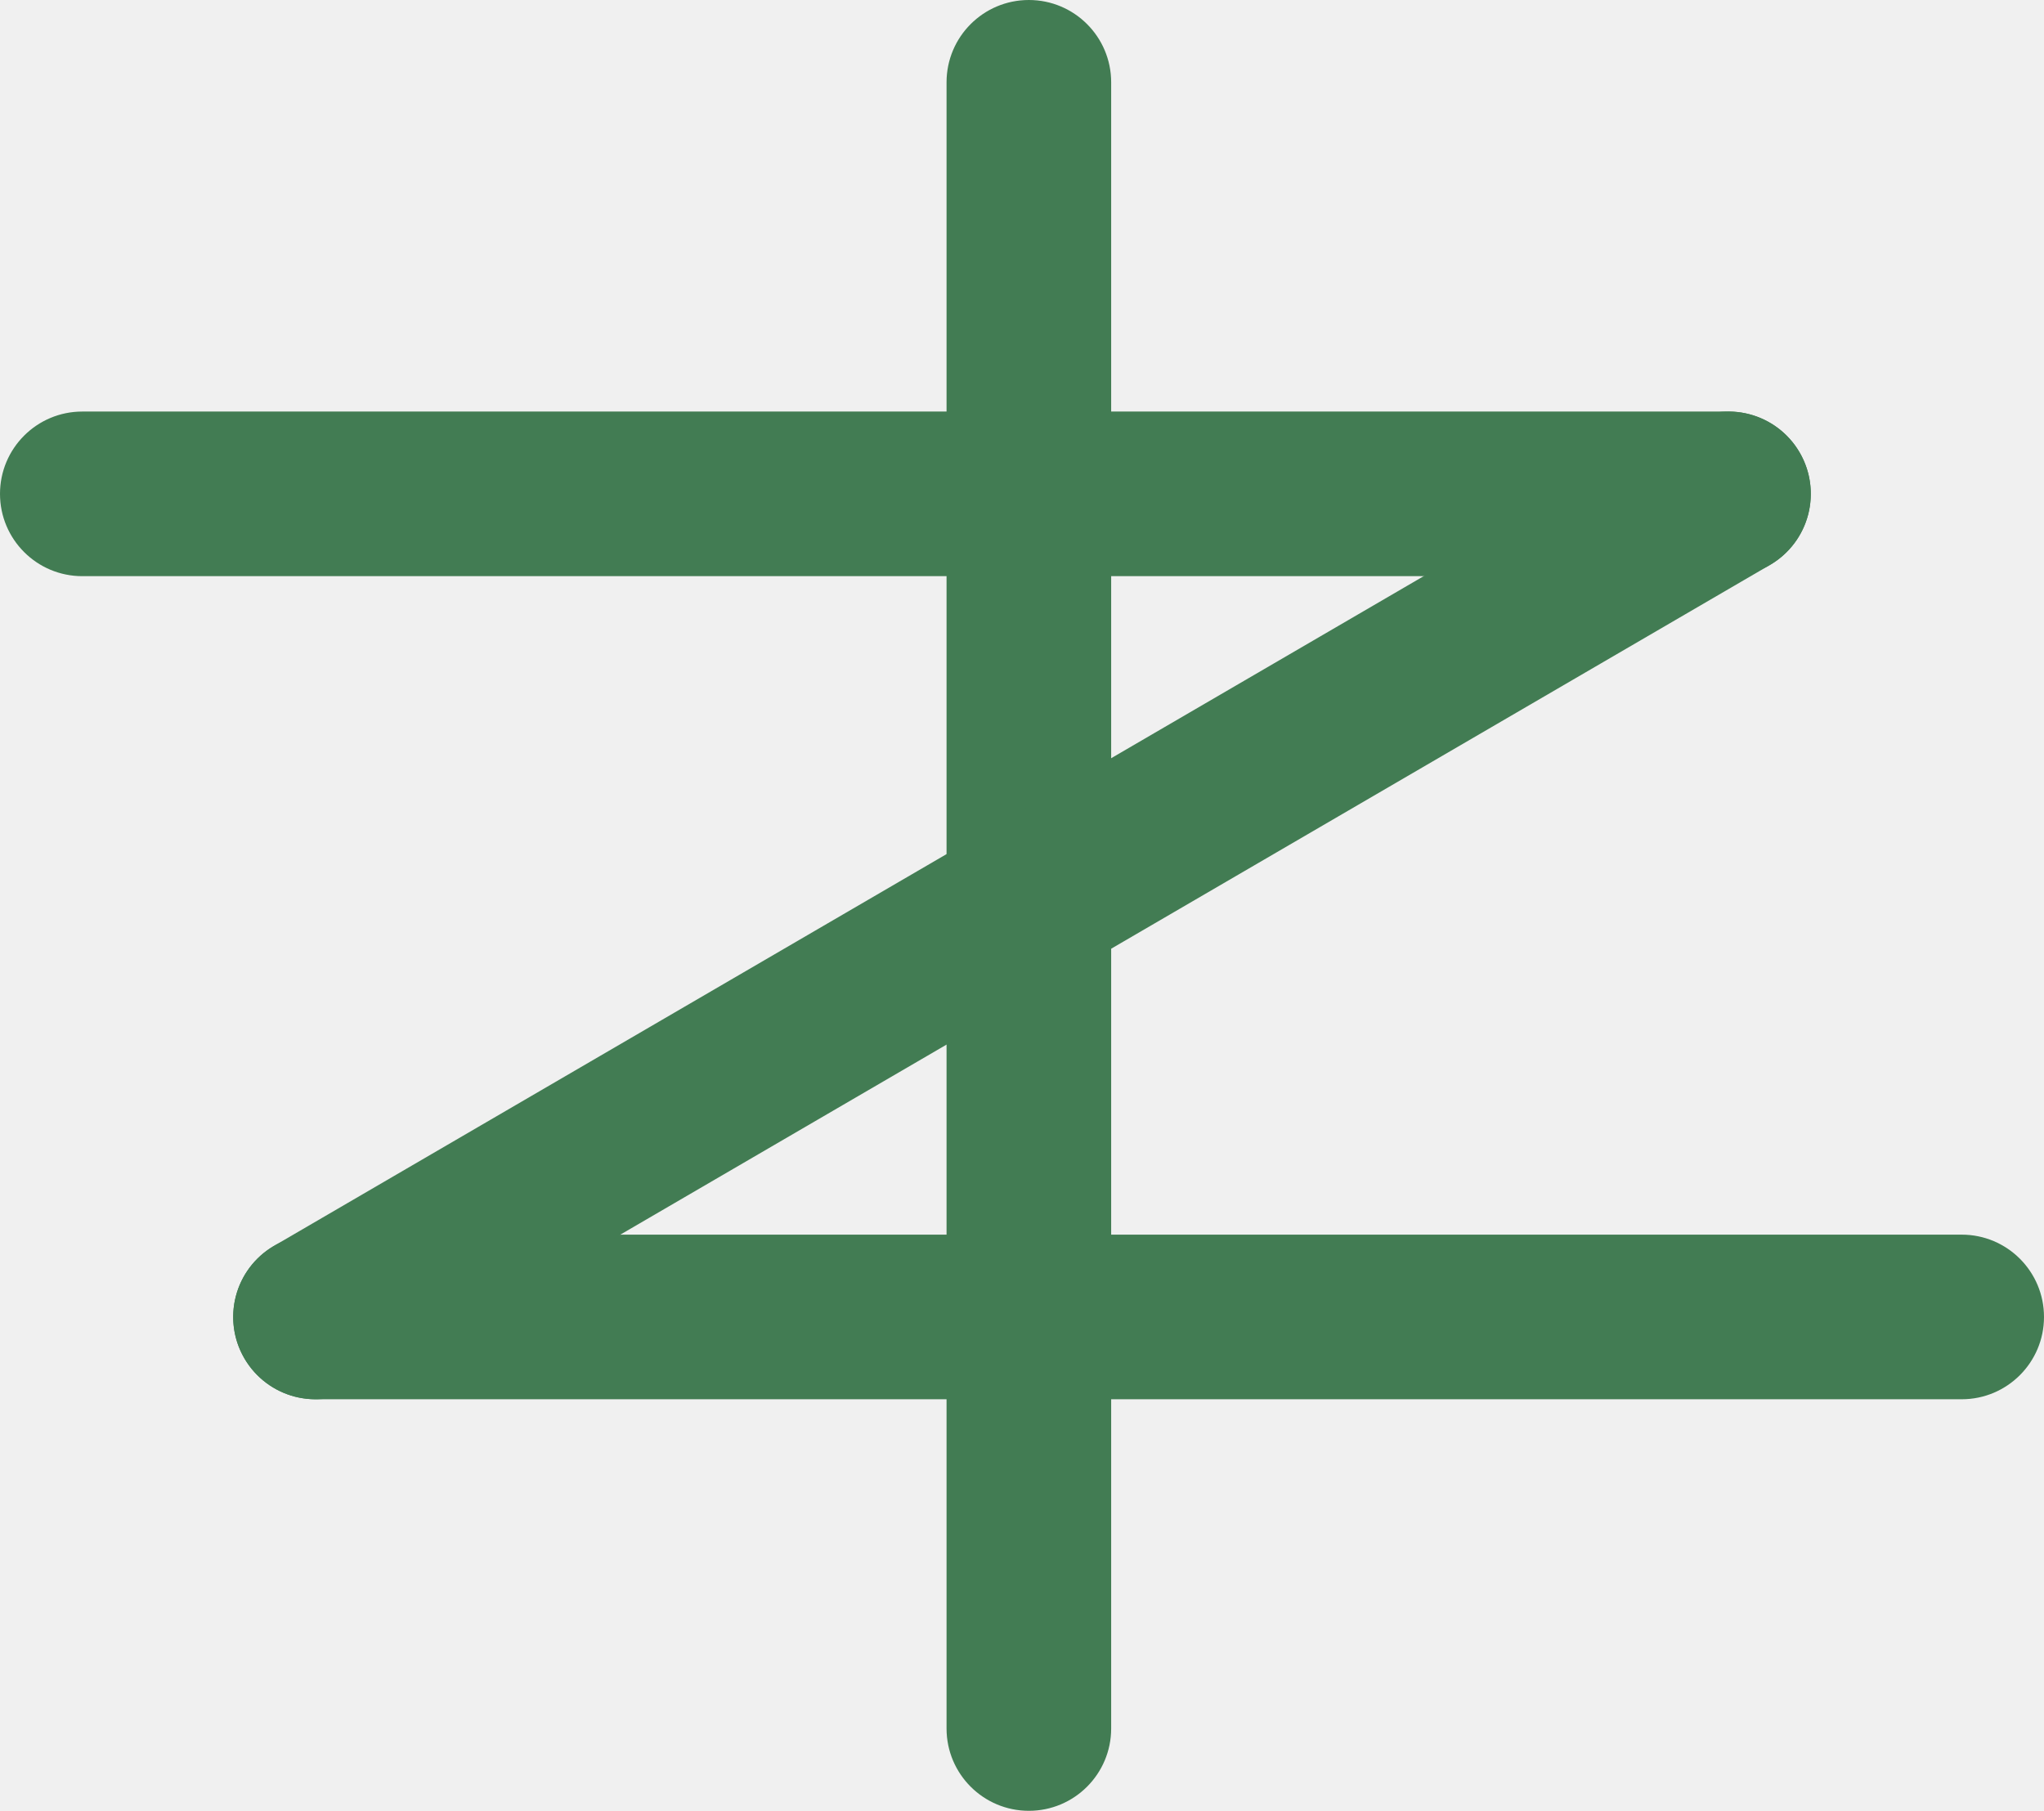
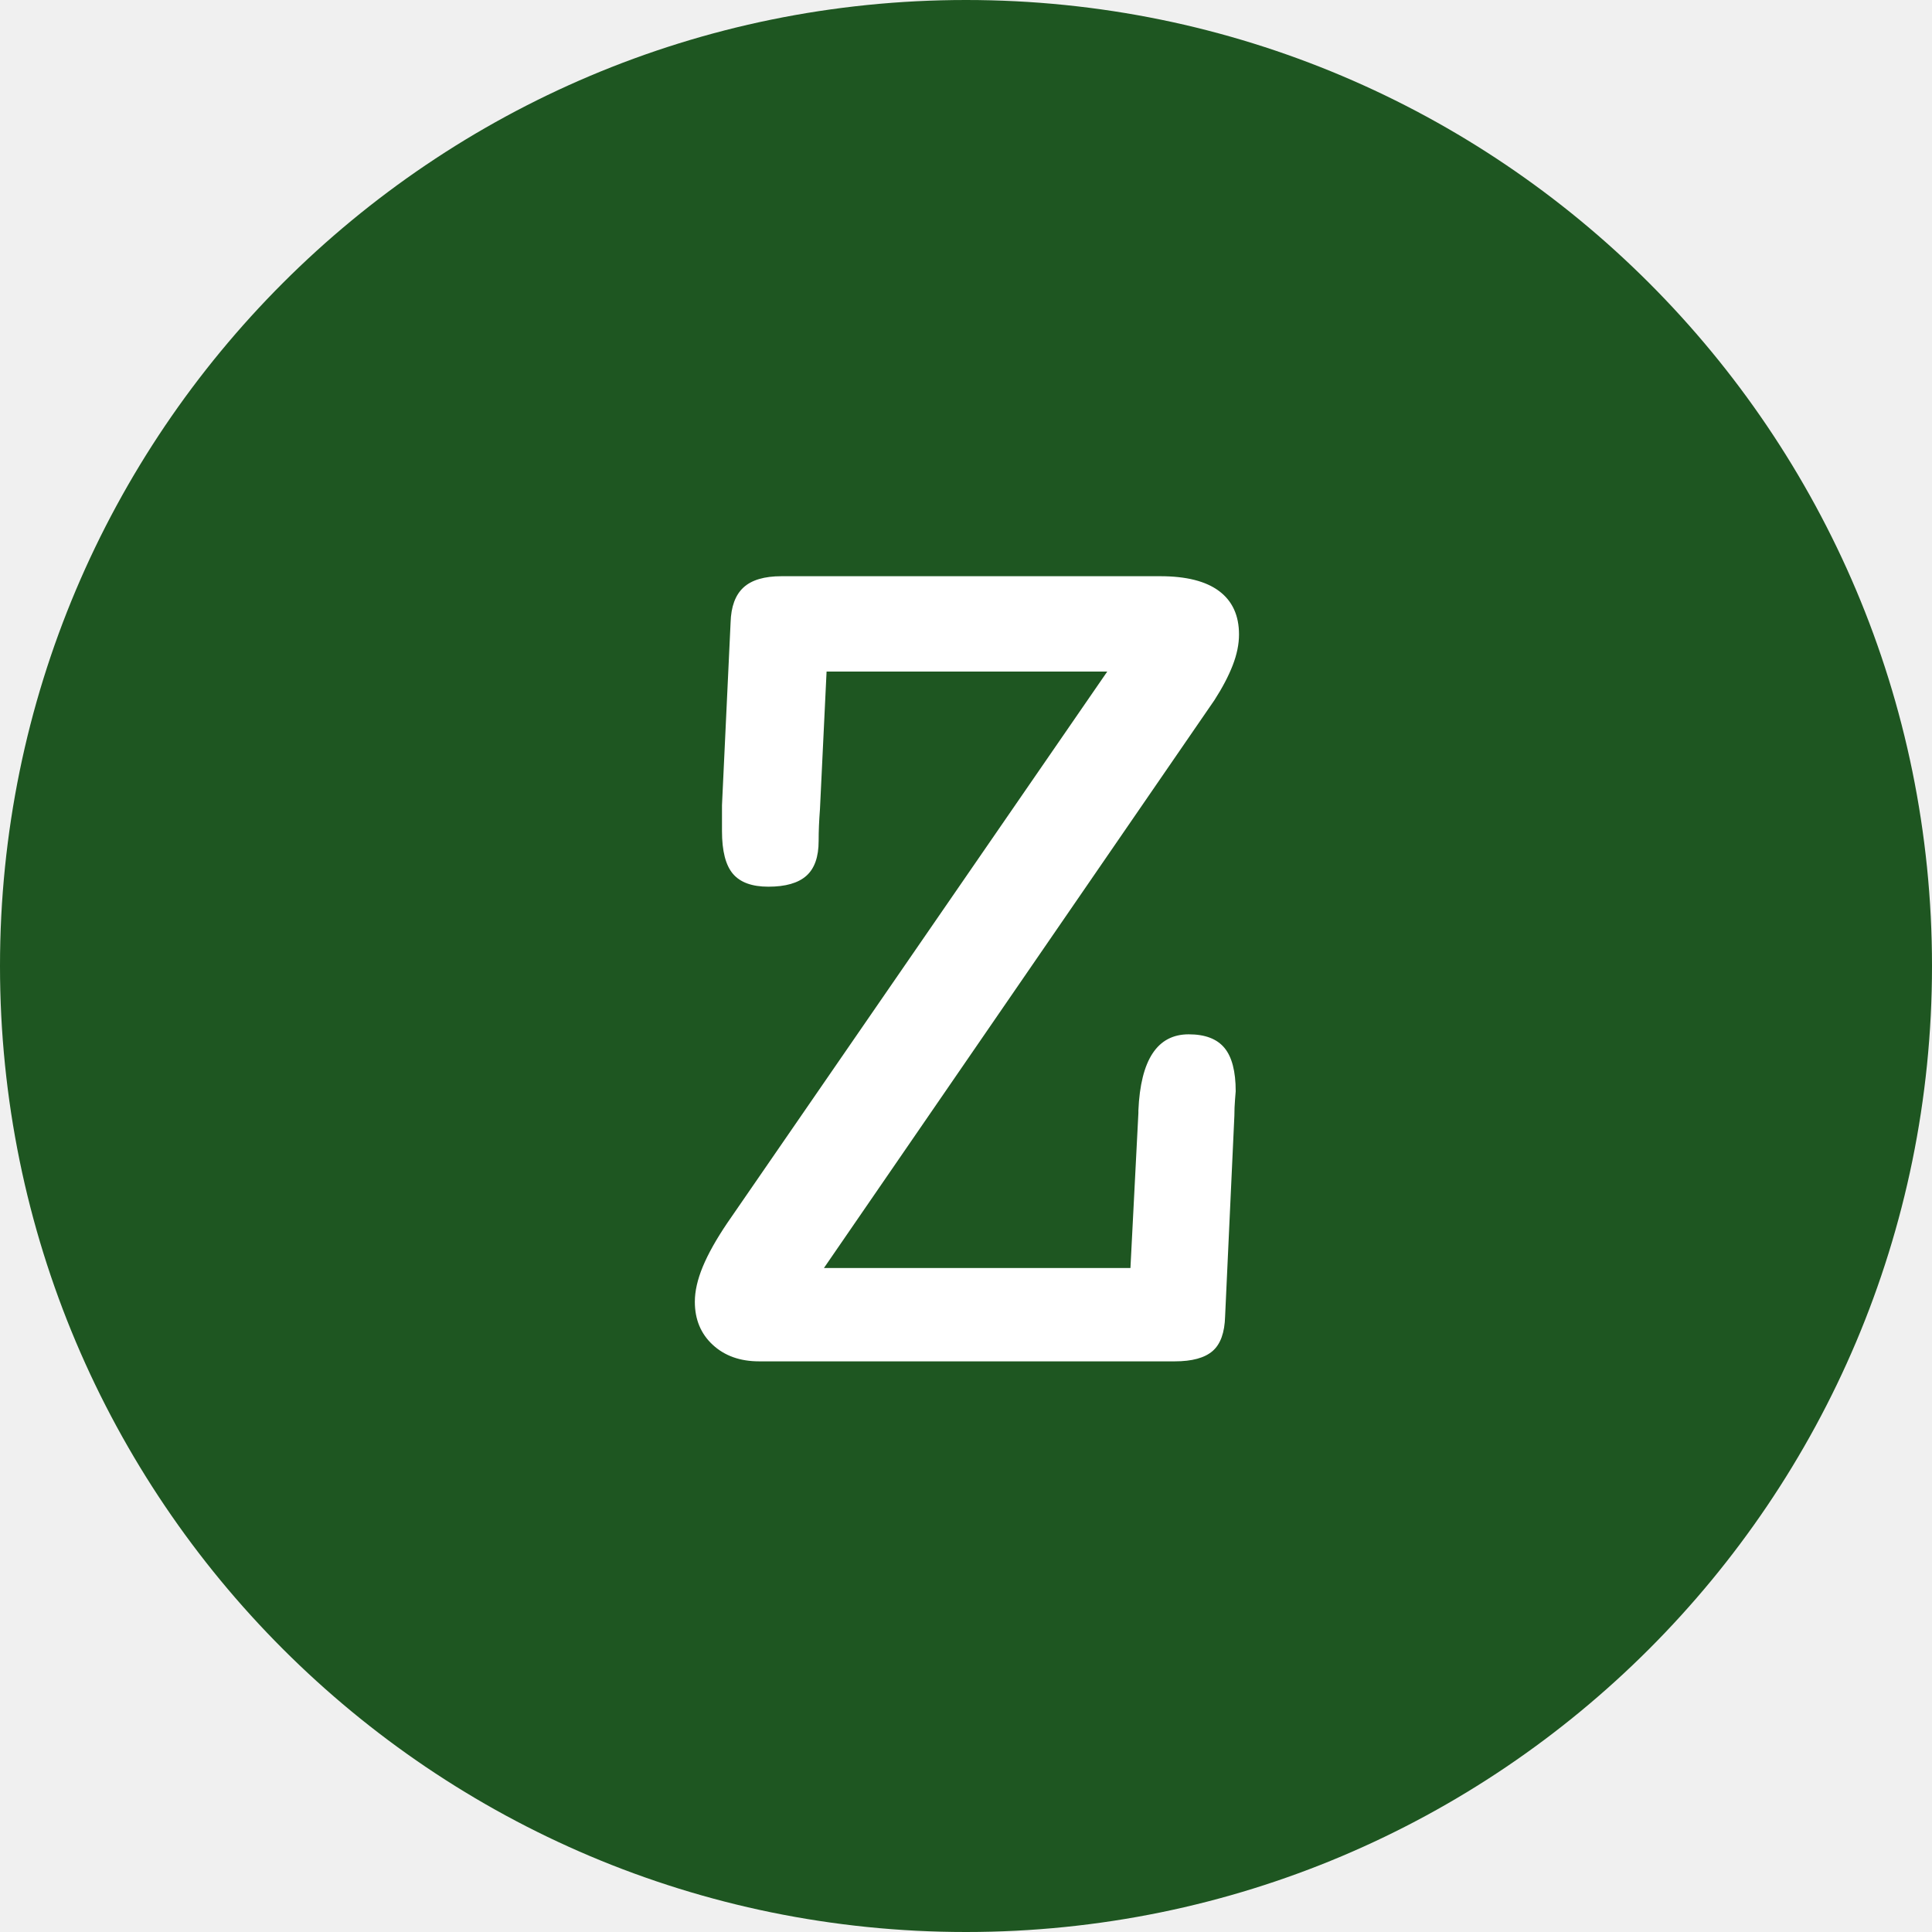
- <svg xmlns="http://www.w3.org/2000/svg" width="149px" height="132px" viewBox="0 0 149 132" version="1.1">
+ <svg xmlns="http://www.w3.org/2000/svg" width="342px" height="342px" viewBox="0 0 342 342" version="1.1">
  <defs />
  <g id="Page-1" stroke="none" stroke-width="1" fill="none" fill-rule="evenodd">
-     <g id="Group" fill-rule="nonzero" fill="#427C53">
-       <path d="M69,6 L69,126 C69,129.314 71.686,132 75,132 C78.314,132 81,129.314 81,126 L81,6 C81,2.686 78.314,0 75,0 C71.686,0 69,2.686 69,6 Z" id="Line" />
-       <path d="M23,102 L143,102 C146.314,102 149,99.314 149,96 C149,92.686 146.314,90 143,90 L23,90 C19.686,90 17,92.686 17,96 C17,99.314 19.686,102 23,102 Z" id="Line" />
-       <path d="M26.02,101.184 L129.02,41.184 C131.883,39.517 132.852,35.843 131.184,32.98 C129.517,30.117 125.843,29.148 122.98,30.816 L19.98,90.816 C17.117,92.483 16.148,96.157 17.816,99.02 C19.483,101.883 23.157,102.852 26.02,101.184 Z" id="Line" />
-       <path d="M6,42 L126,42 C129.314,42 132,39.314 132,36 C132,32.686 129.314,30 126,30 L6,30 C2.686,30 0,32.686 0,36 C0,39.314 2.686,42 6,42 Z" id="Line" />
+     <g id="Group">
+       <circle id="Oval" fill="#1E5621" cx="171" cy="171" r="171" />
+       <path d="M146.32,118.875 L145.148,143.25 C145.07,144.266 145.012,145.223 144.973,146.121 C144.934,147.02 144.914,147.937 144.914,148.875 C144.914,151.688 144.191,153.738 142.746,155.027 C141.301,156.316 139.055,156.961 136.008,156.961 C133.117,156.961 131.027,156.199 129.738,154.676 C128.449,153.152 127.805,150.633 127.805,147.117 L127.805,142.547 L129.328,110.203 C129.406,107.391 130.168,105.32 131.613,103.992 C133.059,102.664 135.305,102 138.352,102 L205.383,102 C209.992,102 213.469,102.879 215.812,104.637 C218.156,106.395 219.328,108.953 219.328,112.312 C219.328,114.031 218.957,115.848 218.215,117.762 C217.473,119.676 216.398,121.727 214.992,123.914 L145.852,224.461 L200.109,224.461 L201.516,197.039 L201.516,196.57 C201.906,187.586 204.875,183.094 210.422,183.094 C213.313,183.094 215.422,183.895 216.75,185.496 C218.078,187.098 218.742,189.656 218.742,193.172 L218.625,194.637 C218.547,195.613 218.508,196.57 218.508,197.508 L216.867,233.016 C216.789,235.906 216.047,237.957 214.641,239.168 C213.234,240.379 211.008,240.984 207.961,240.984 L134.367,240.984 C131.008,240.984 128.273,240.008 126.164,238.055 C124.055,236.102 123,233.563 123,230.438 C123,228.562 123.469,226.492 124.406,224.227 C125.344,221.961 126.789,219.383 128.742,216.492 L196.008,118.875 L146.32,118.875 Z" id="Z" fill="#FFFFFF" />
    </g>
  </g>
</svg>
